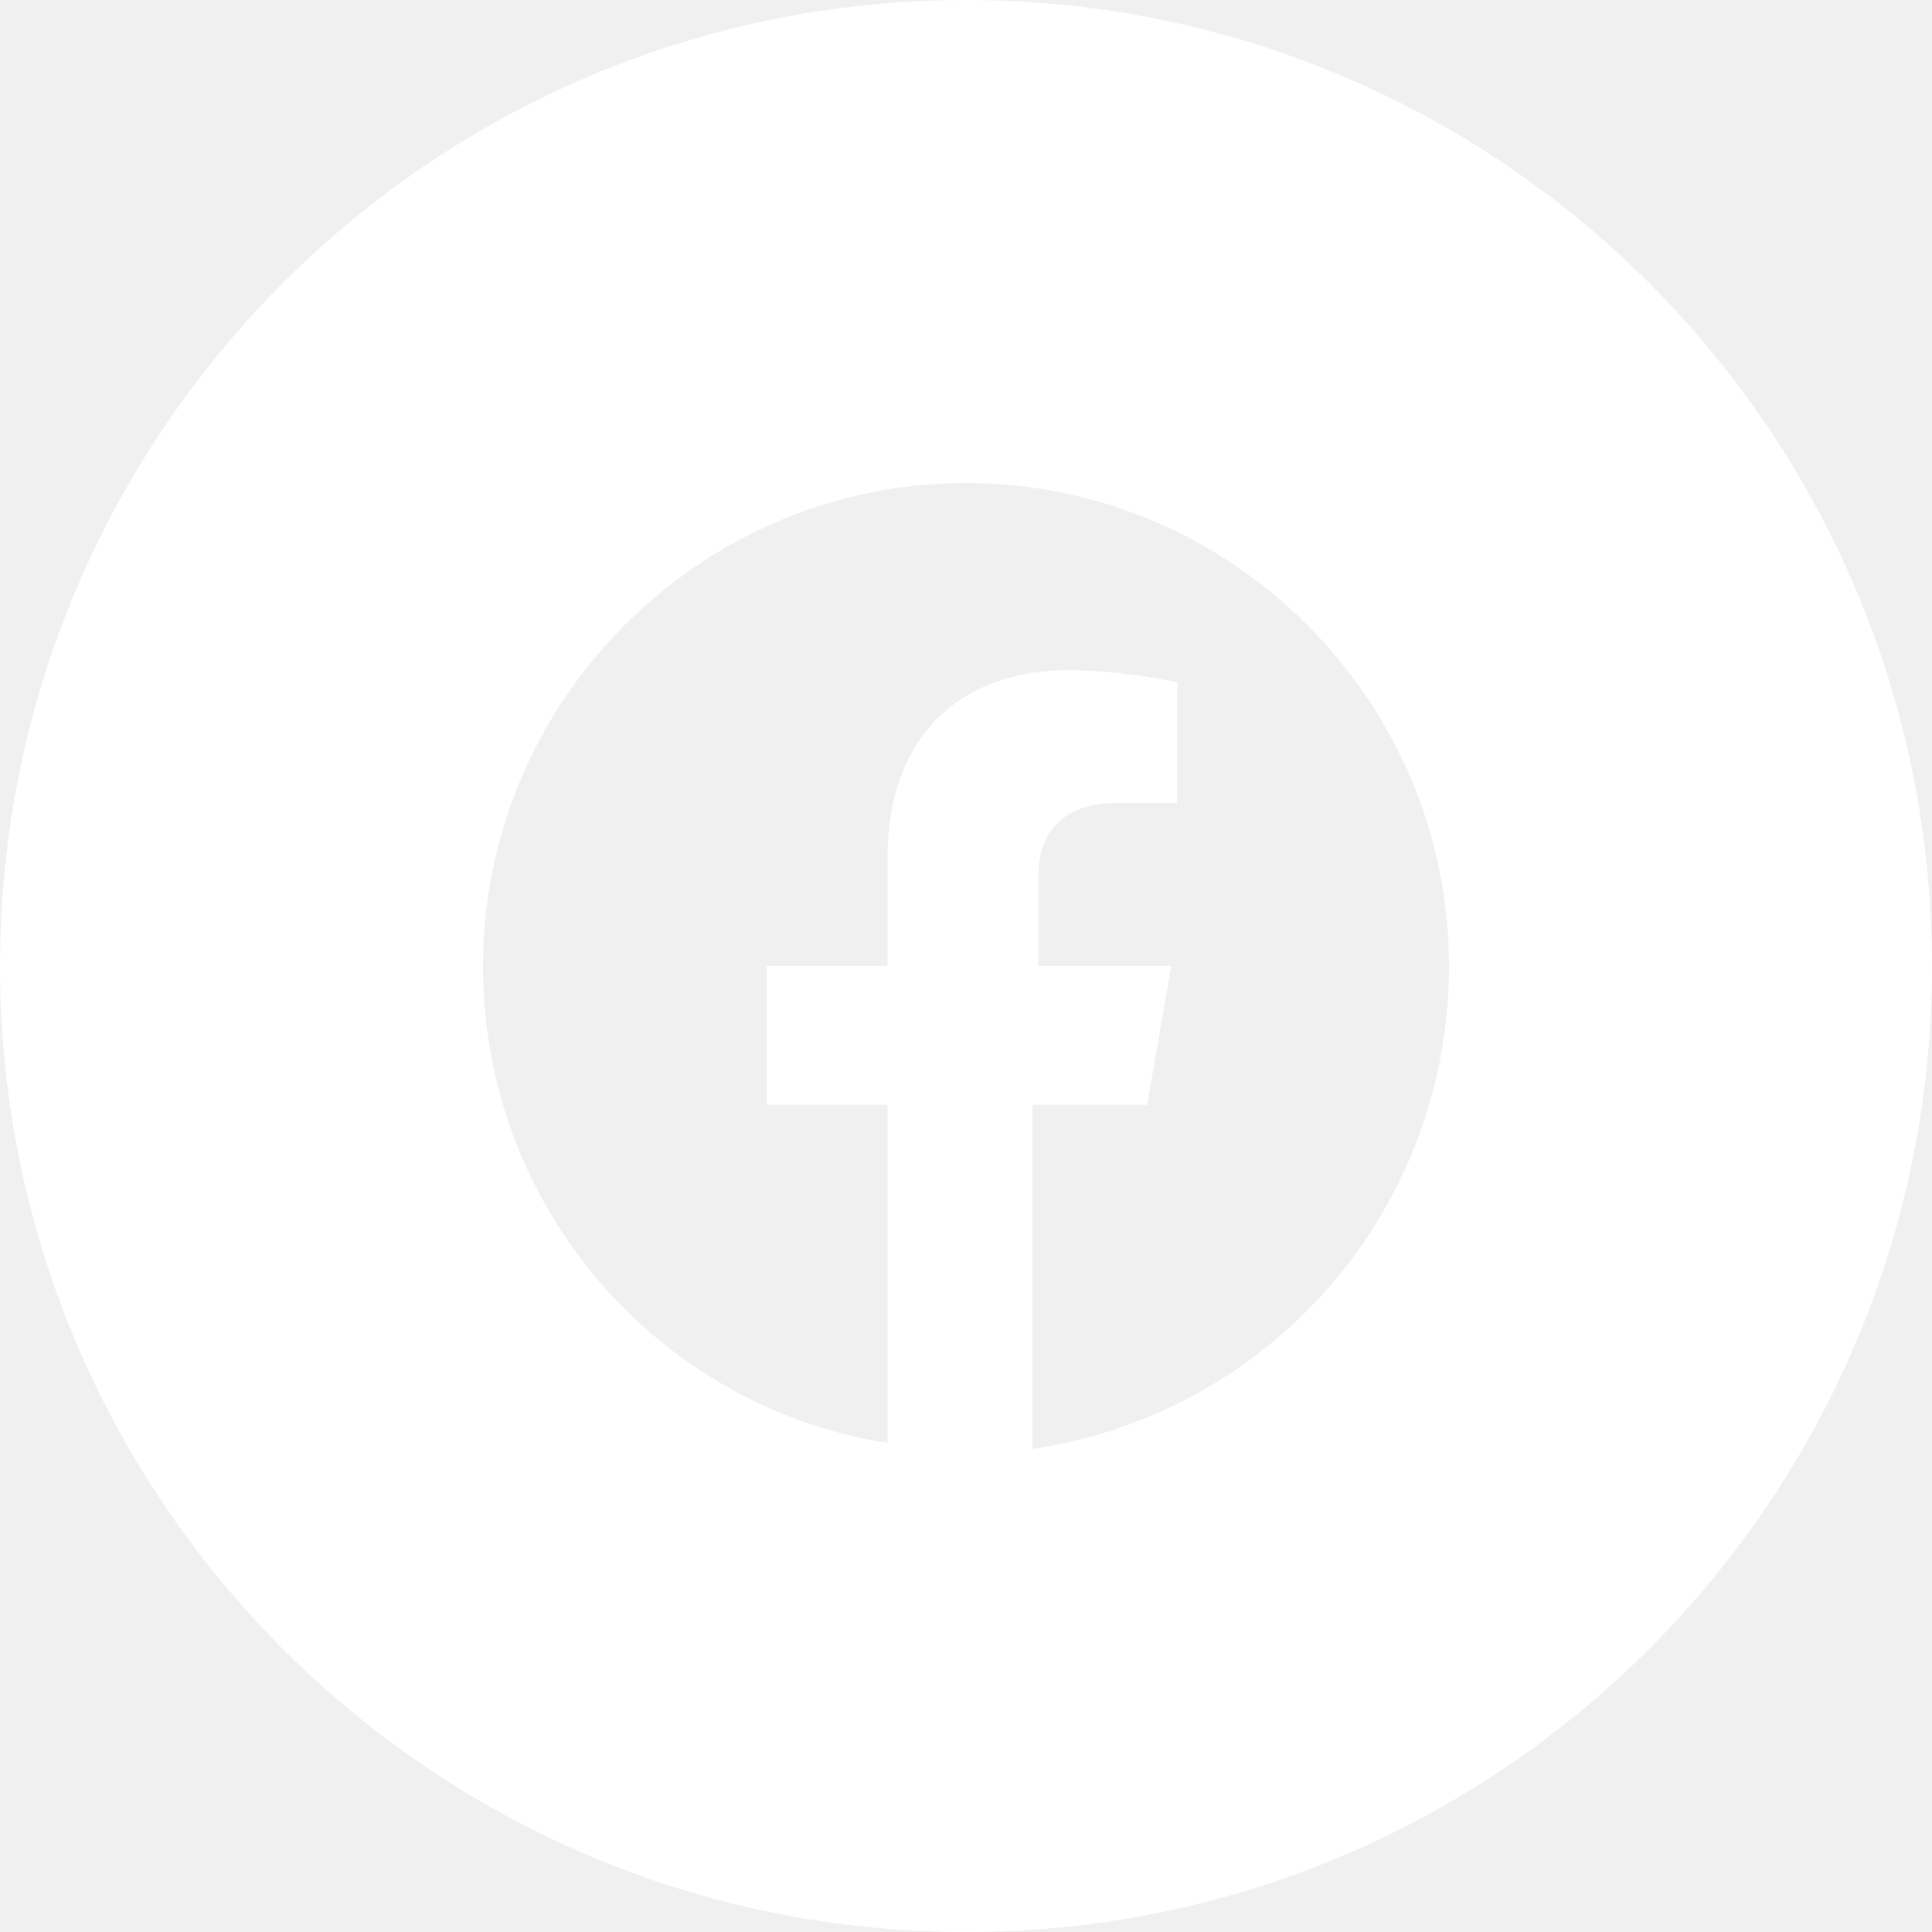
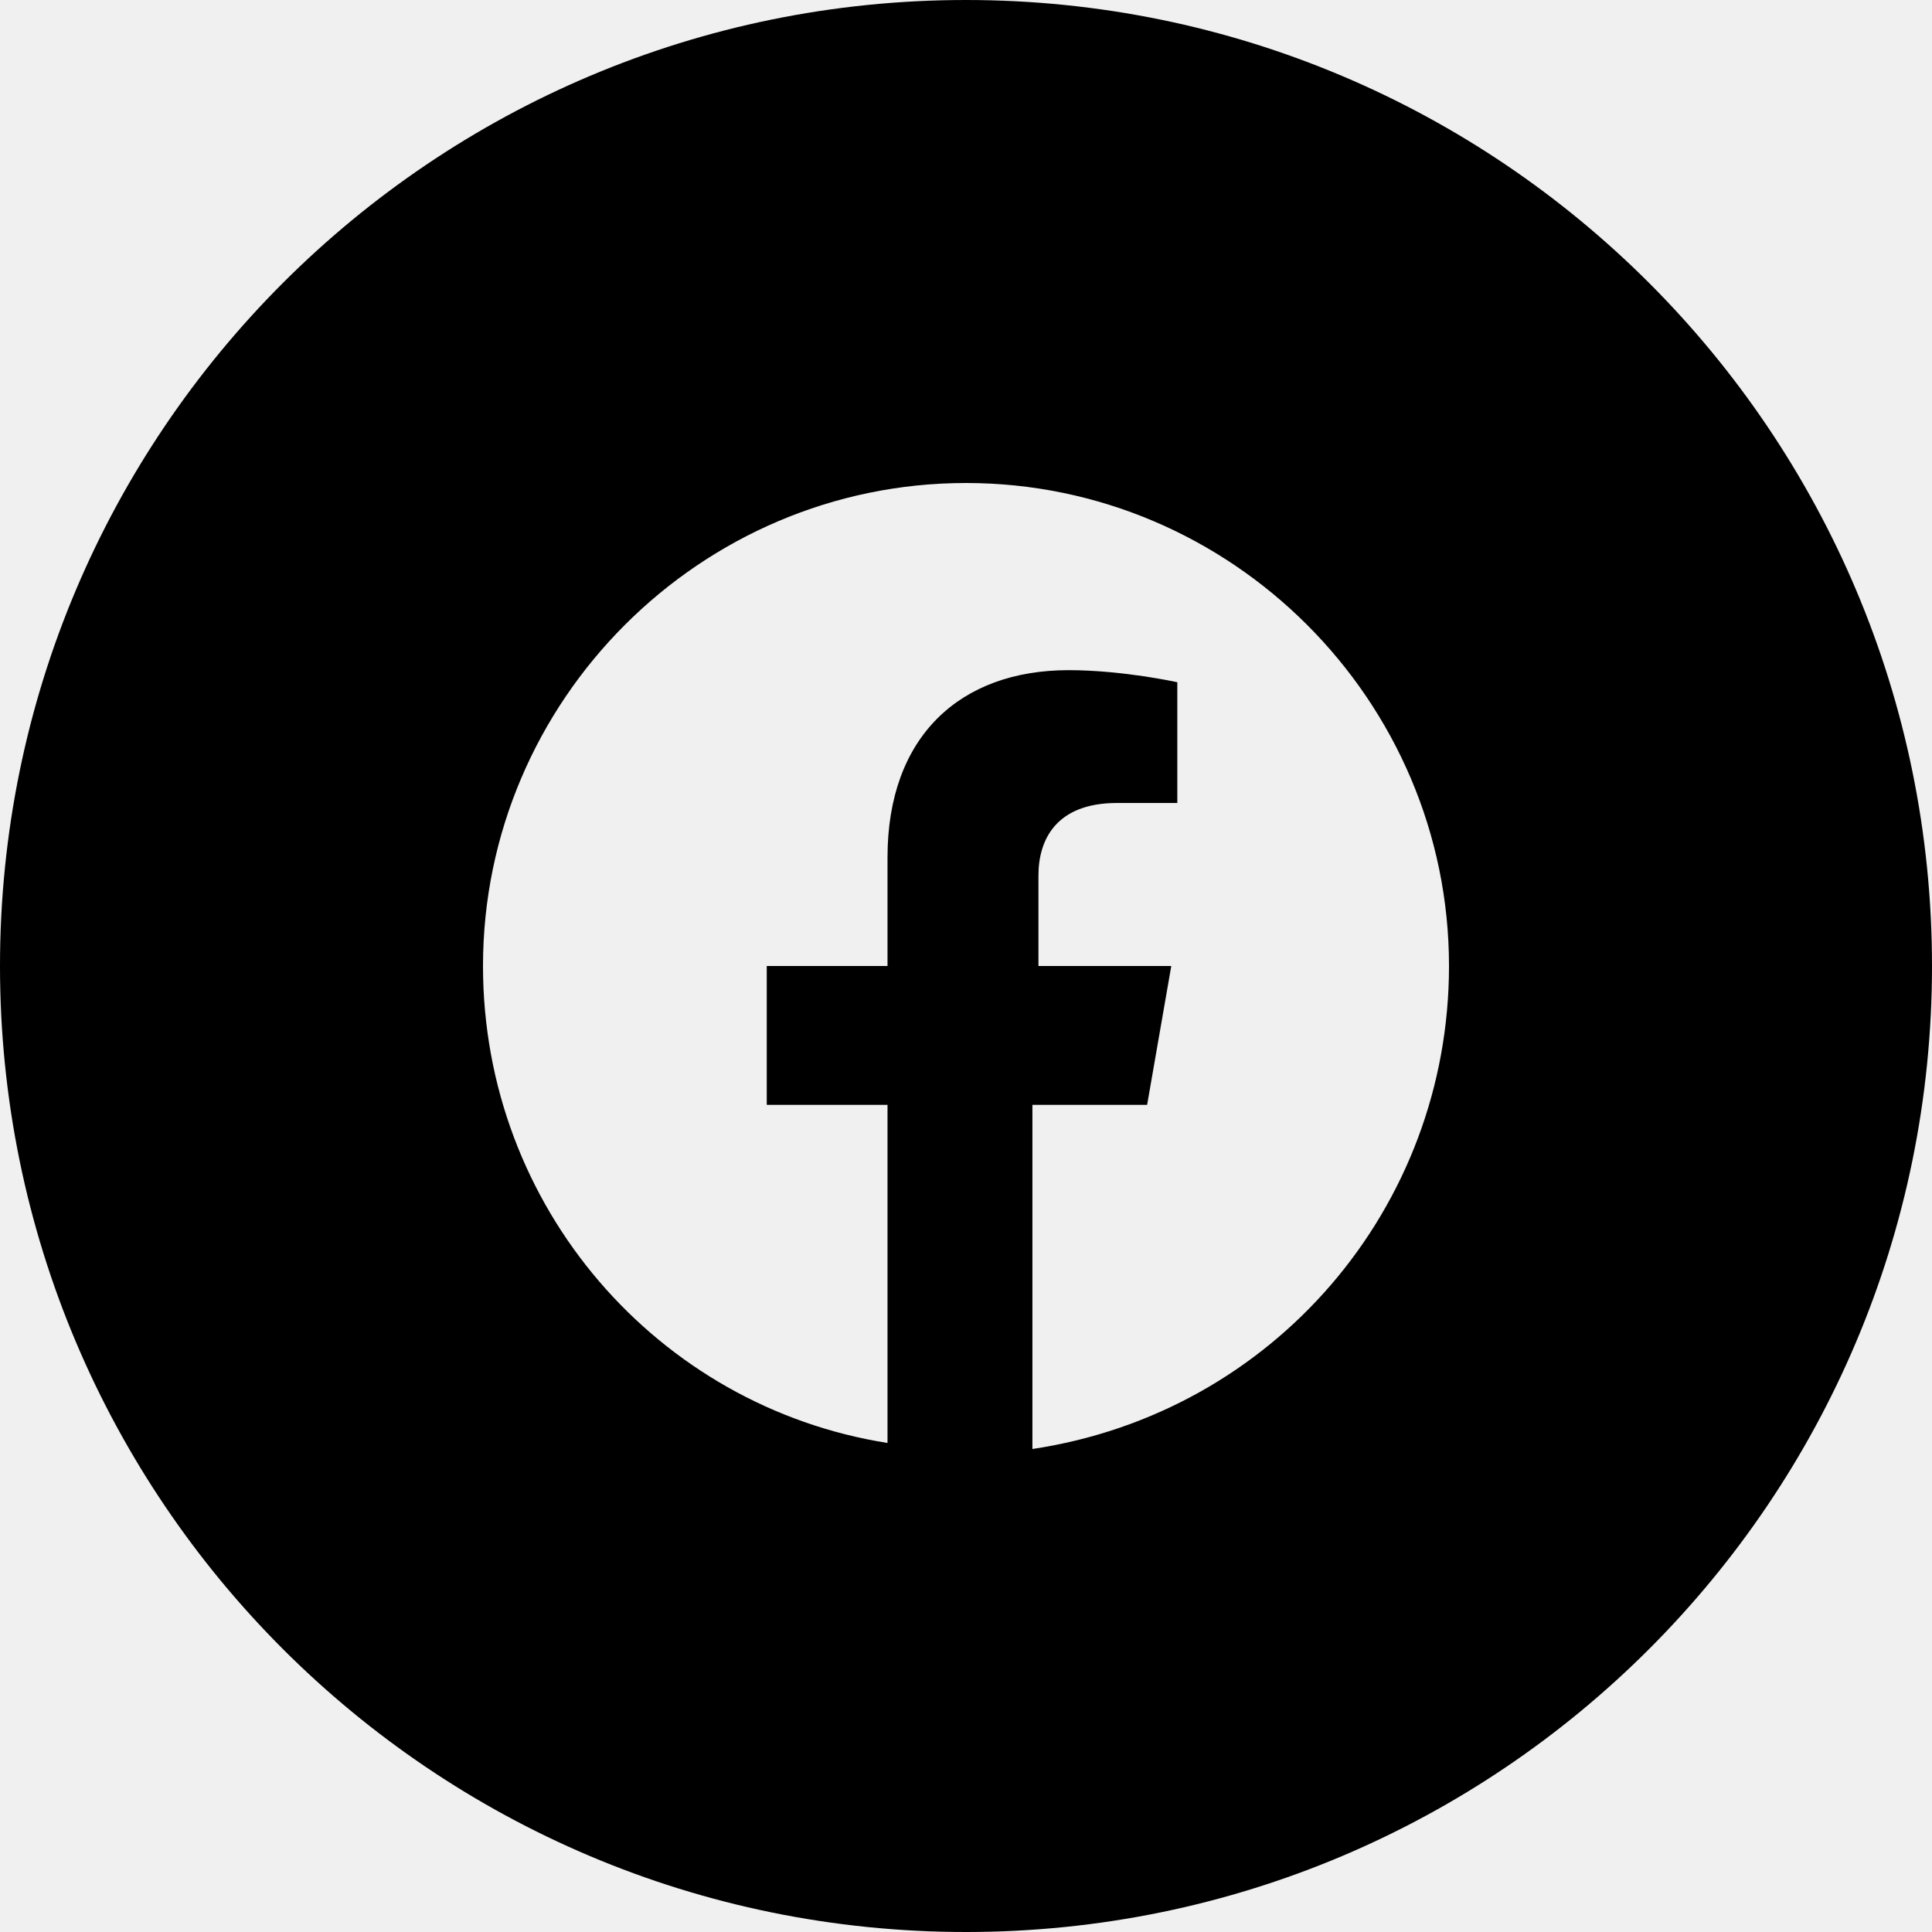
<svg xmlns="http://www.w3.org/2000/svg" width="32" height="32" viewBox="0 0 32 32" fill="none">
-   <path fill-rule="evenodd" clip-rule="evenodd" d="M0 16C0 7.163 7.163 0 16 0C24.837 0 32 7.163 32 16C32 24.837 24.837 32 16 32C7.163 32 0 24.837 0 16ZM16 8C20.4 8 24 11.6 24 16C24 20 21.1 23.4 17.1 24V18.3H19L19.4 16H17.2V14.5C17.2 13.9 17.5 13.3 18.5 13.3H19.5V11.3C19.5 11.3 18.6 11.1 17.7 11.1C15.9 11.1 14.7 12.2 14.7 14.2V16H12.7V18.3H14.7V23.9C10.9 23.3 8 20 8 16C8 11.6 11.6 8 16 8Z" fill="white" />
+   <path fill="black" fill-rule="evenodd" clip-rule="evenodd" d="M0 16C0 7.163 7.163 0 16 0C24.837 0 32 7.163 32 16C32 24.837 24.837 32 16 32C7.163 32 0 24.837 0 16ZM16 8C20.4 8 24 11.6 24 16C24 20 21.1 23.4 17.1 24V18.3H19L19.4 16H17.2V14.5C17.2 13.9 17.5 13.3 18.5 13.3H19.5V11.3C19.5 11.3 18.6 11.1 17.7 11.1C15.9 11.1 14.7 12.2 14.7 14.2V16H12.7V18.3H14.7V23.9C10.9 23.3 8 20 8 16C8 11.6 11.6 8 16 8Z" />
</svg>
